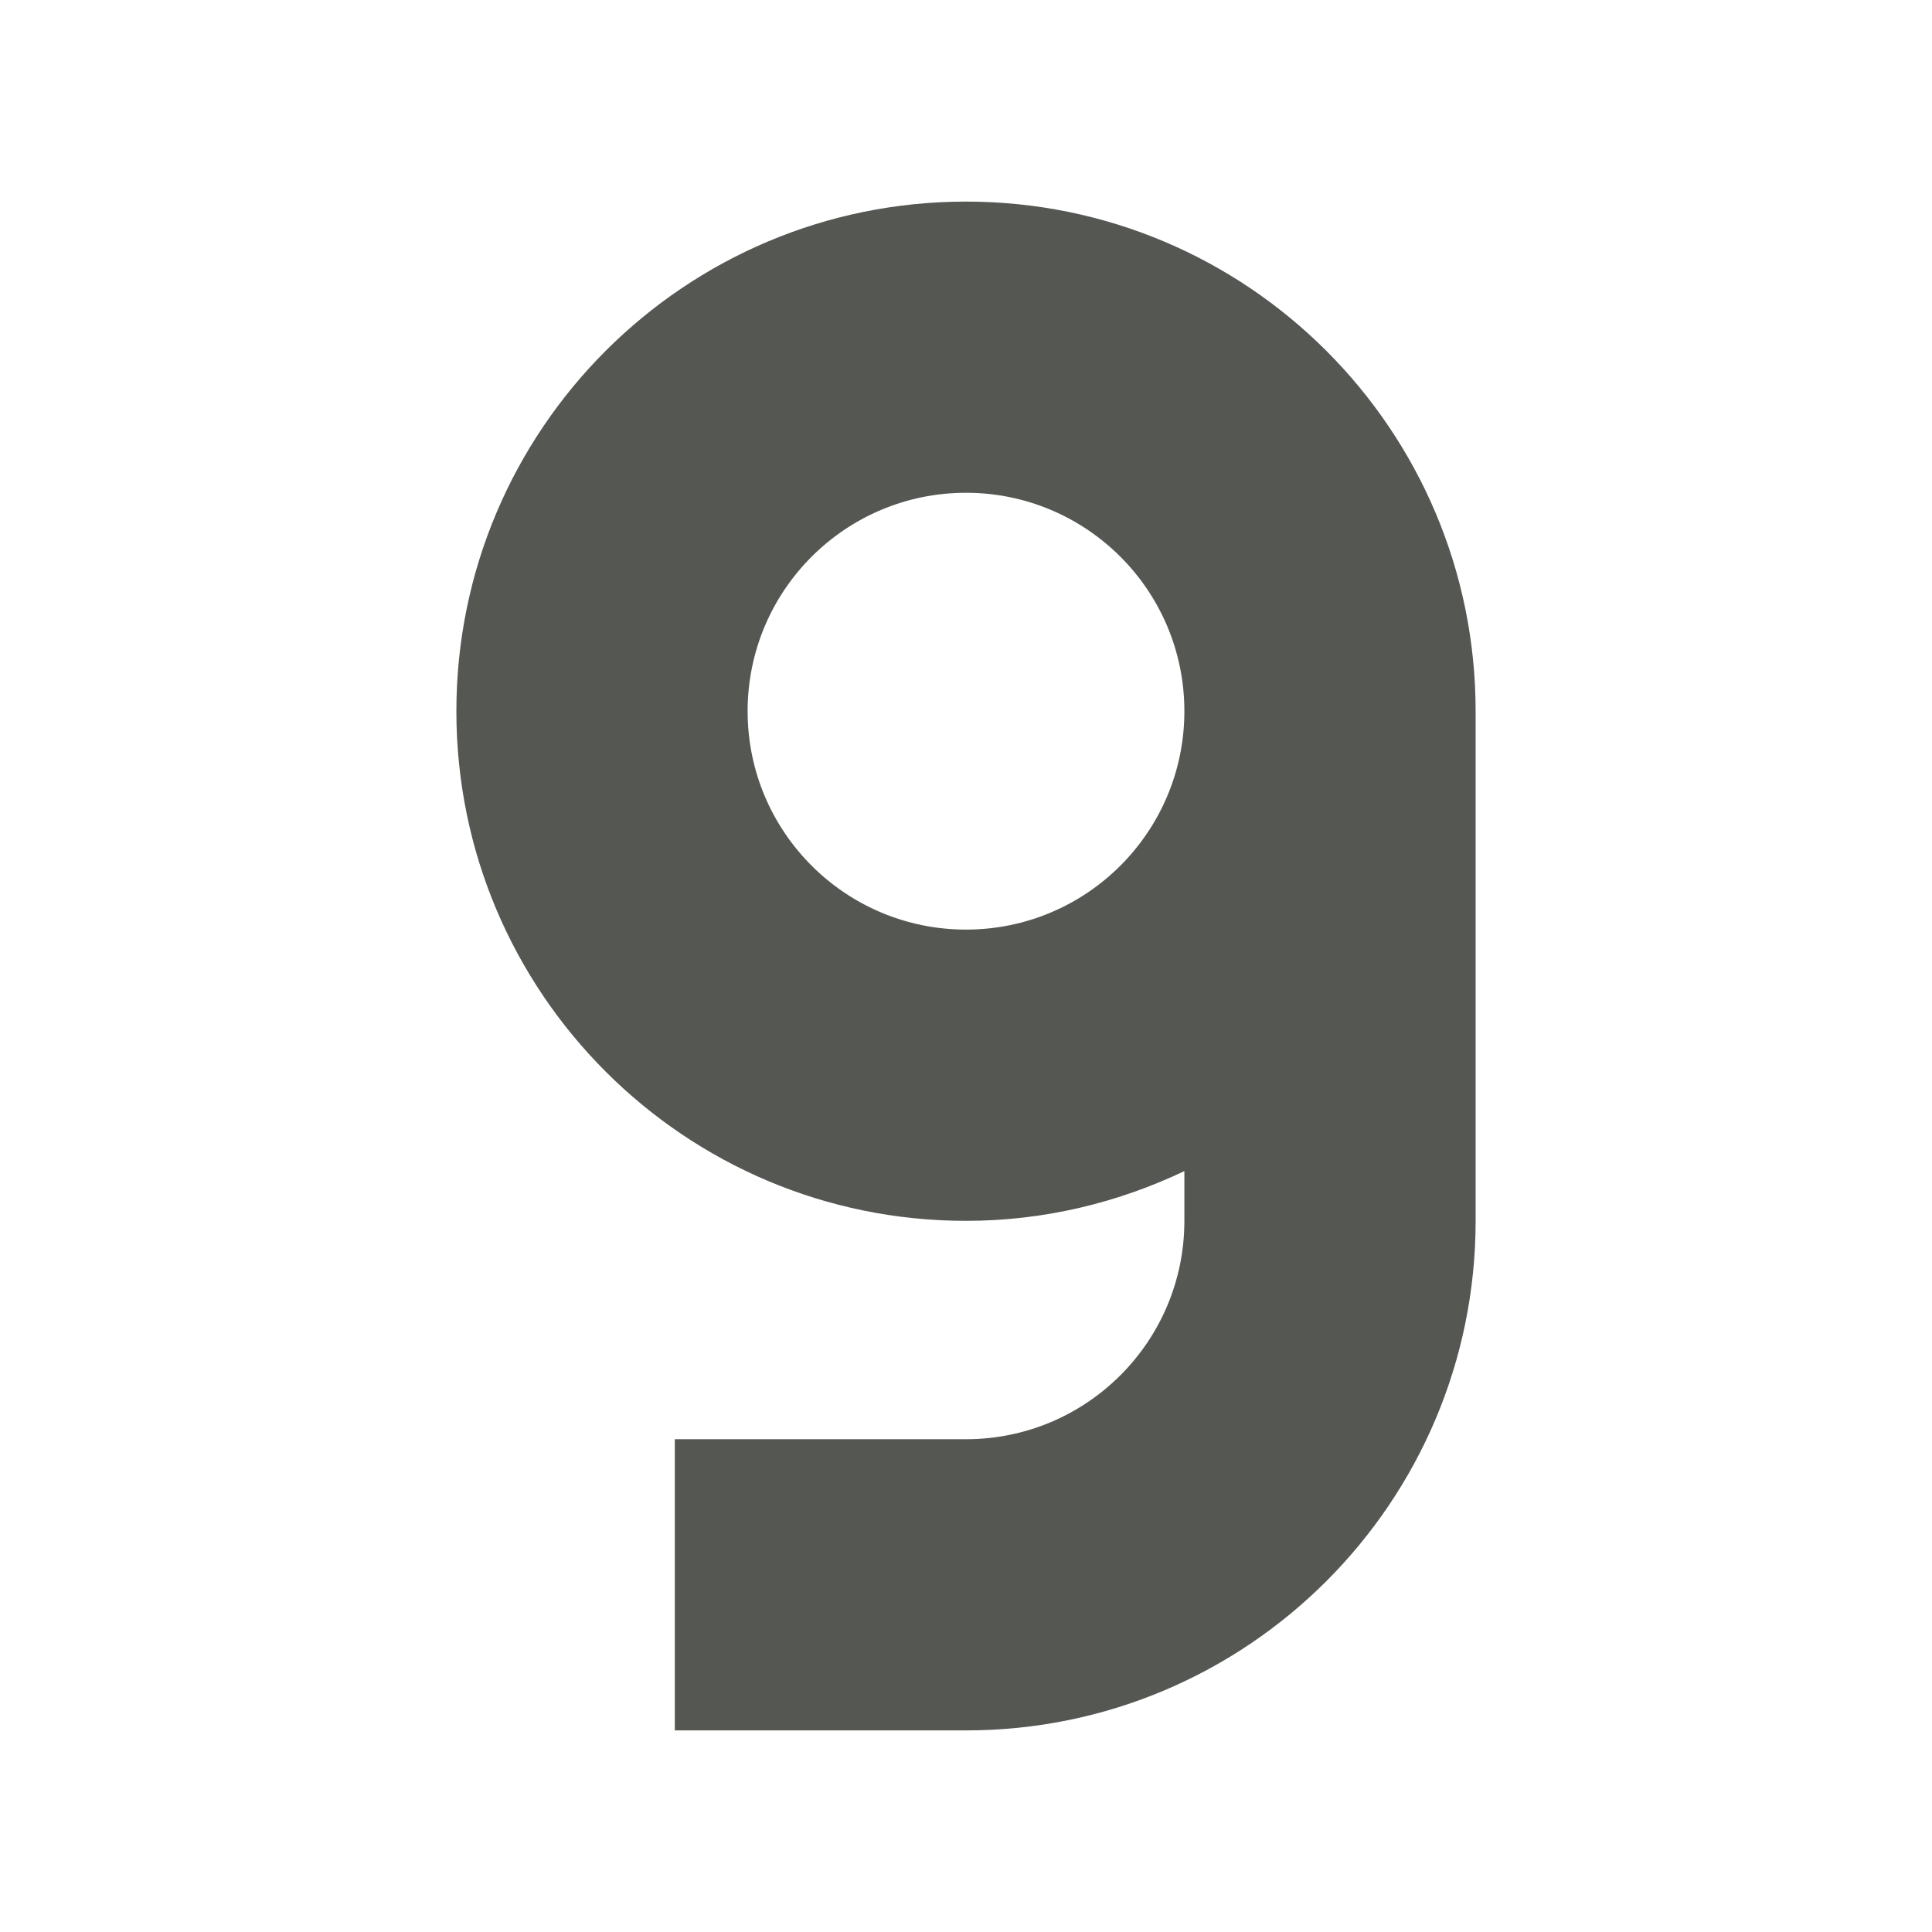
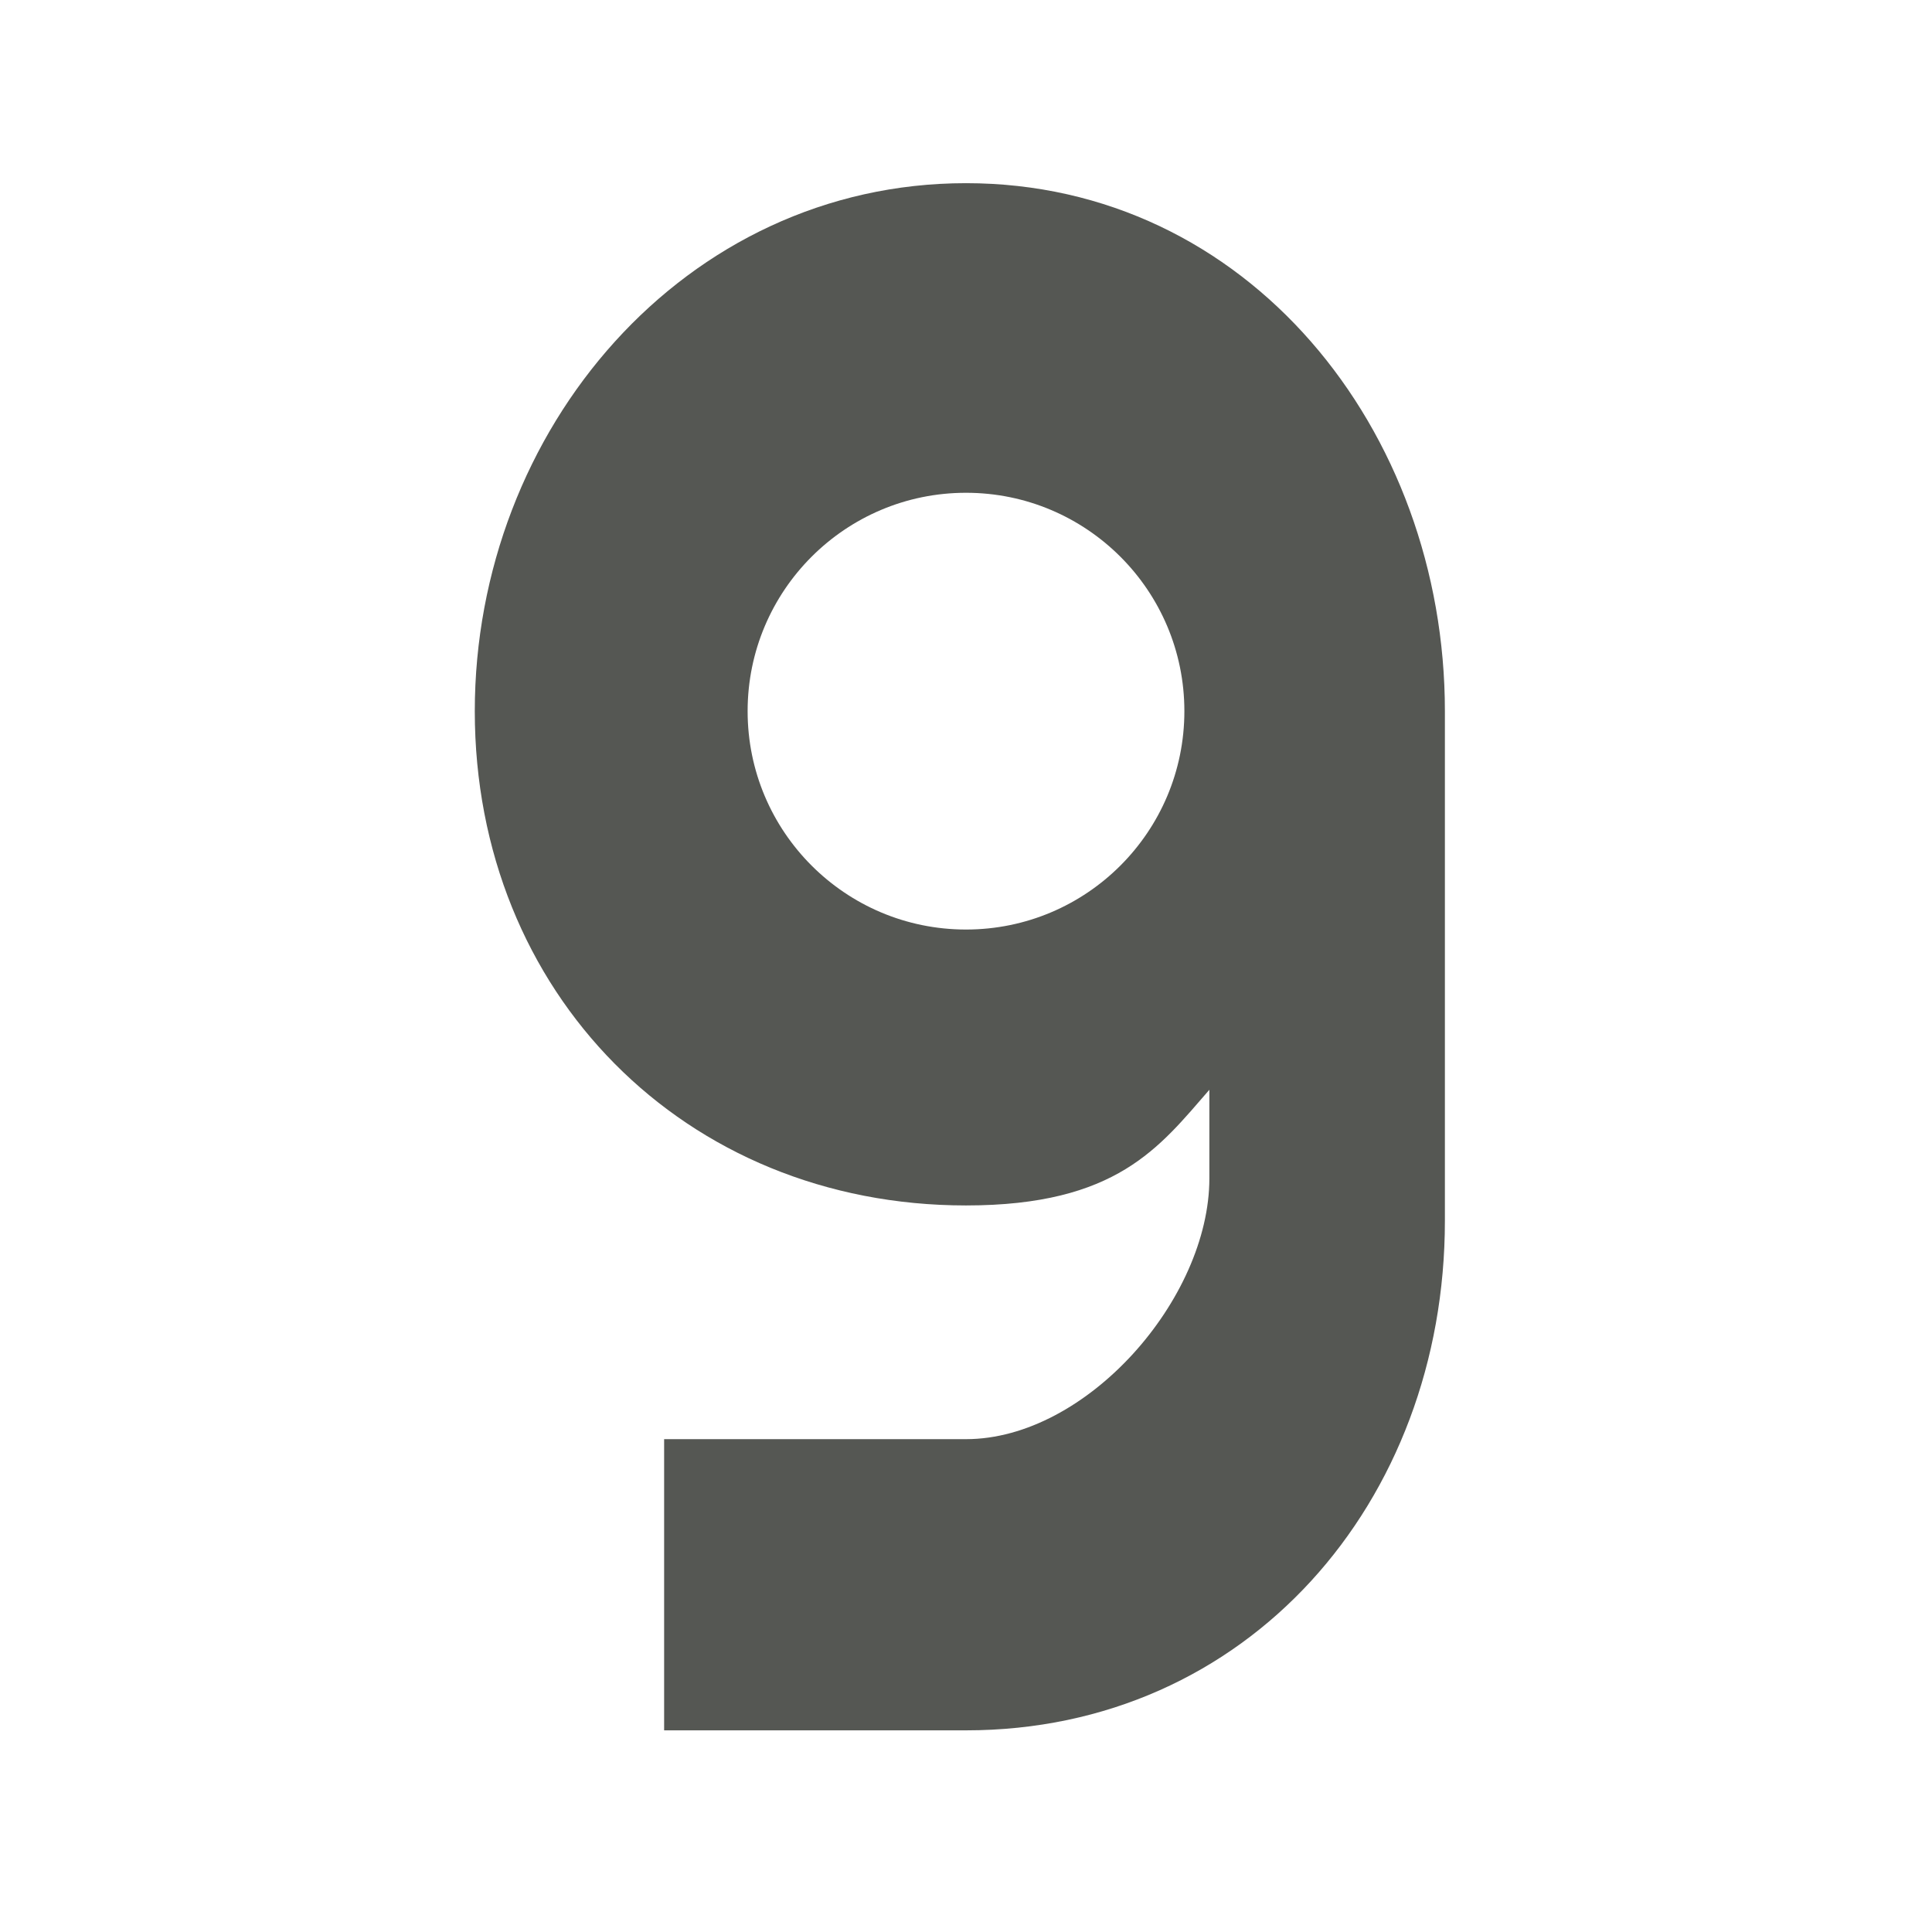
<svg xmlns="http://www.w3.org/2000/svg" viewBox="0 0 32 32" version="1.1" id="svg4" width="32" height="32">
  <defs id="defs8" />
-   <path d="m 16,3.339 c -4.662,0 -8.441,3.779 -8.441,8.441 0,4.662 3.779,8.441 8.441,8.441 1.297,0 2.52,-0.302 3.617,-0.824 v 0.824 A 3.617,3.617 0 0 1 16,23.838 h -4.823 v 4.823 H 16 c 4.662,0 8.441,-3.779 8.441,-8.441 V 11.78 C 24.441,7.118 20.662,3.339 16,3.339 Z M 16,8.162 A 3.617,3.617 0 0 1 19.617,11.78 3.617,3.617 0 0 1 16,15.397 3.617,3.617 0 0 1 12.383,11.78 3.617,3.617 0 0 1 16,8.162 Z" id="path2" style="fill:#555753;stroke-width:1" />
+   <path d="m 16,3.034 c -4.662,0 -8.136,4.084 -8.136,8.746 0,4.662 3.474,8.186 8.136,8.186 2.5,0 3.203,-0.966 4.031,-1.916 v 1.466 c 0,1.998 -2.033,4.321 -4.031,4.321 h -5 v 4.823 h 5 c 4.662,0 7.932,-3.779 7.932,-8.441 V 11.78 C 23.932,7.118 20.662,3.034 16,3.034 Z m 0,5.128 c 1.998,10e-8 3.617,1.62 3.617,3.617 0,1.998 -1.62,3.617 -3.617,3.617 -1.998,0 -3.617,-1.62 -3.617,-3.617 C 12.383,9.782 14.002,8.162 16,8.162 Z" id="path2" style="fill:#555753;stroke-width:1" />
</svg>
